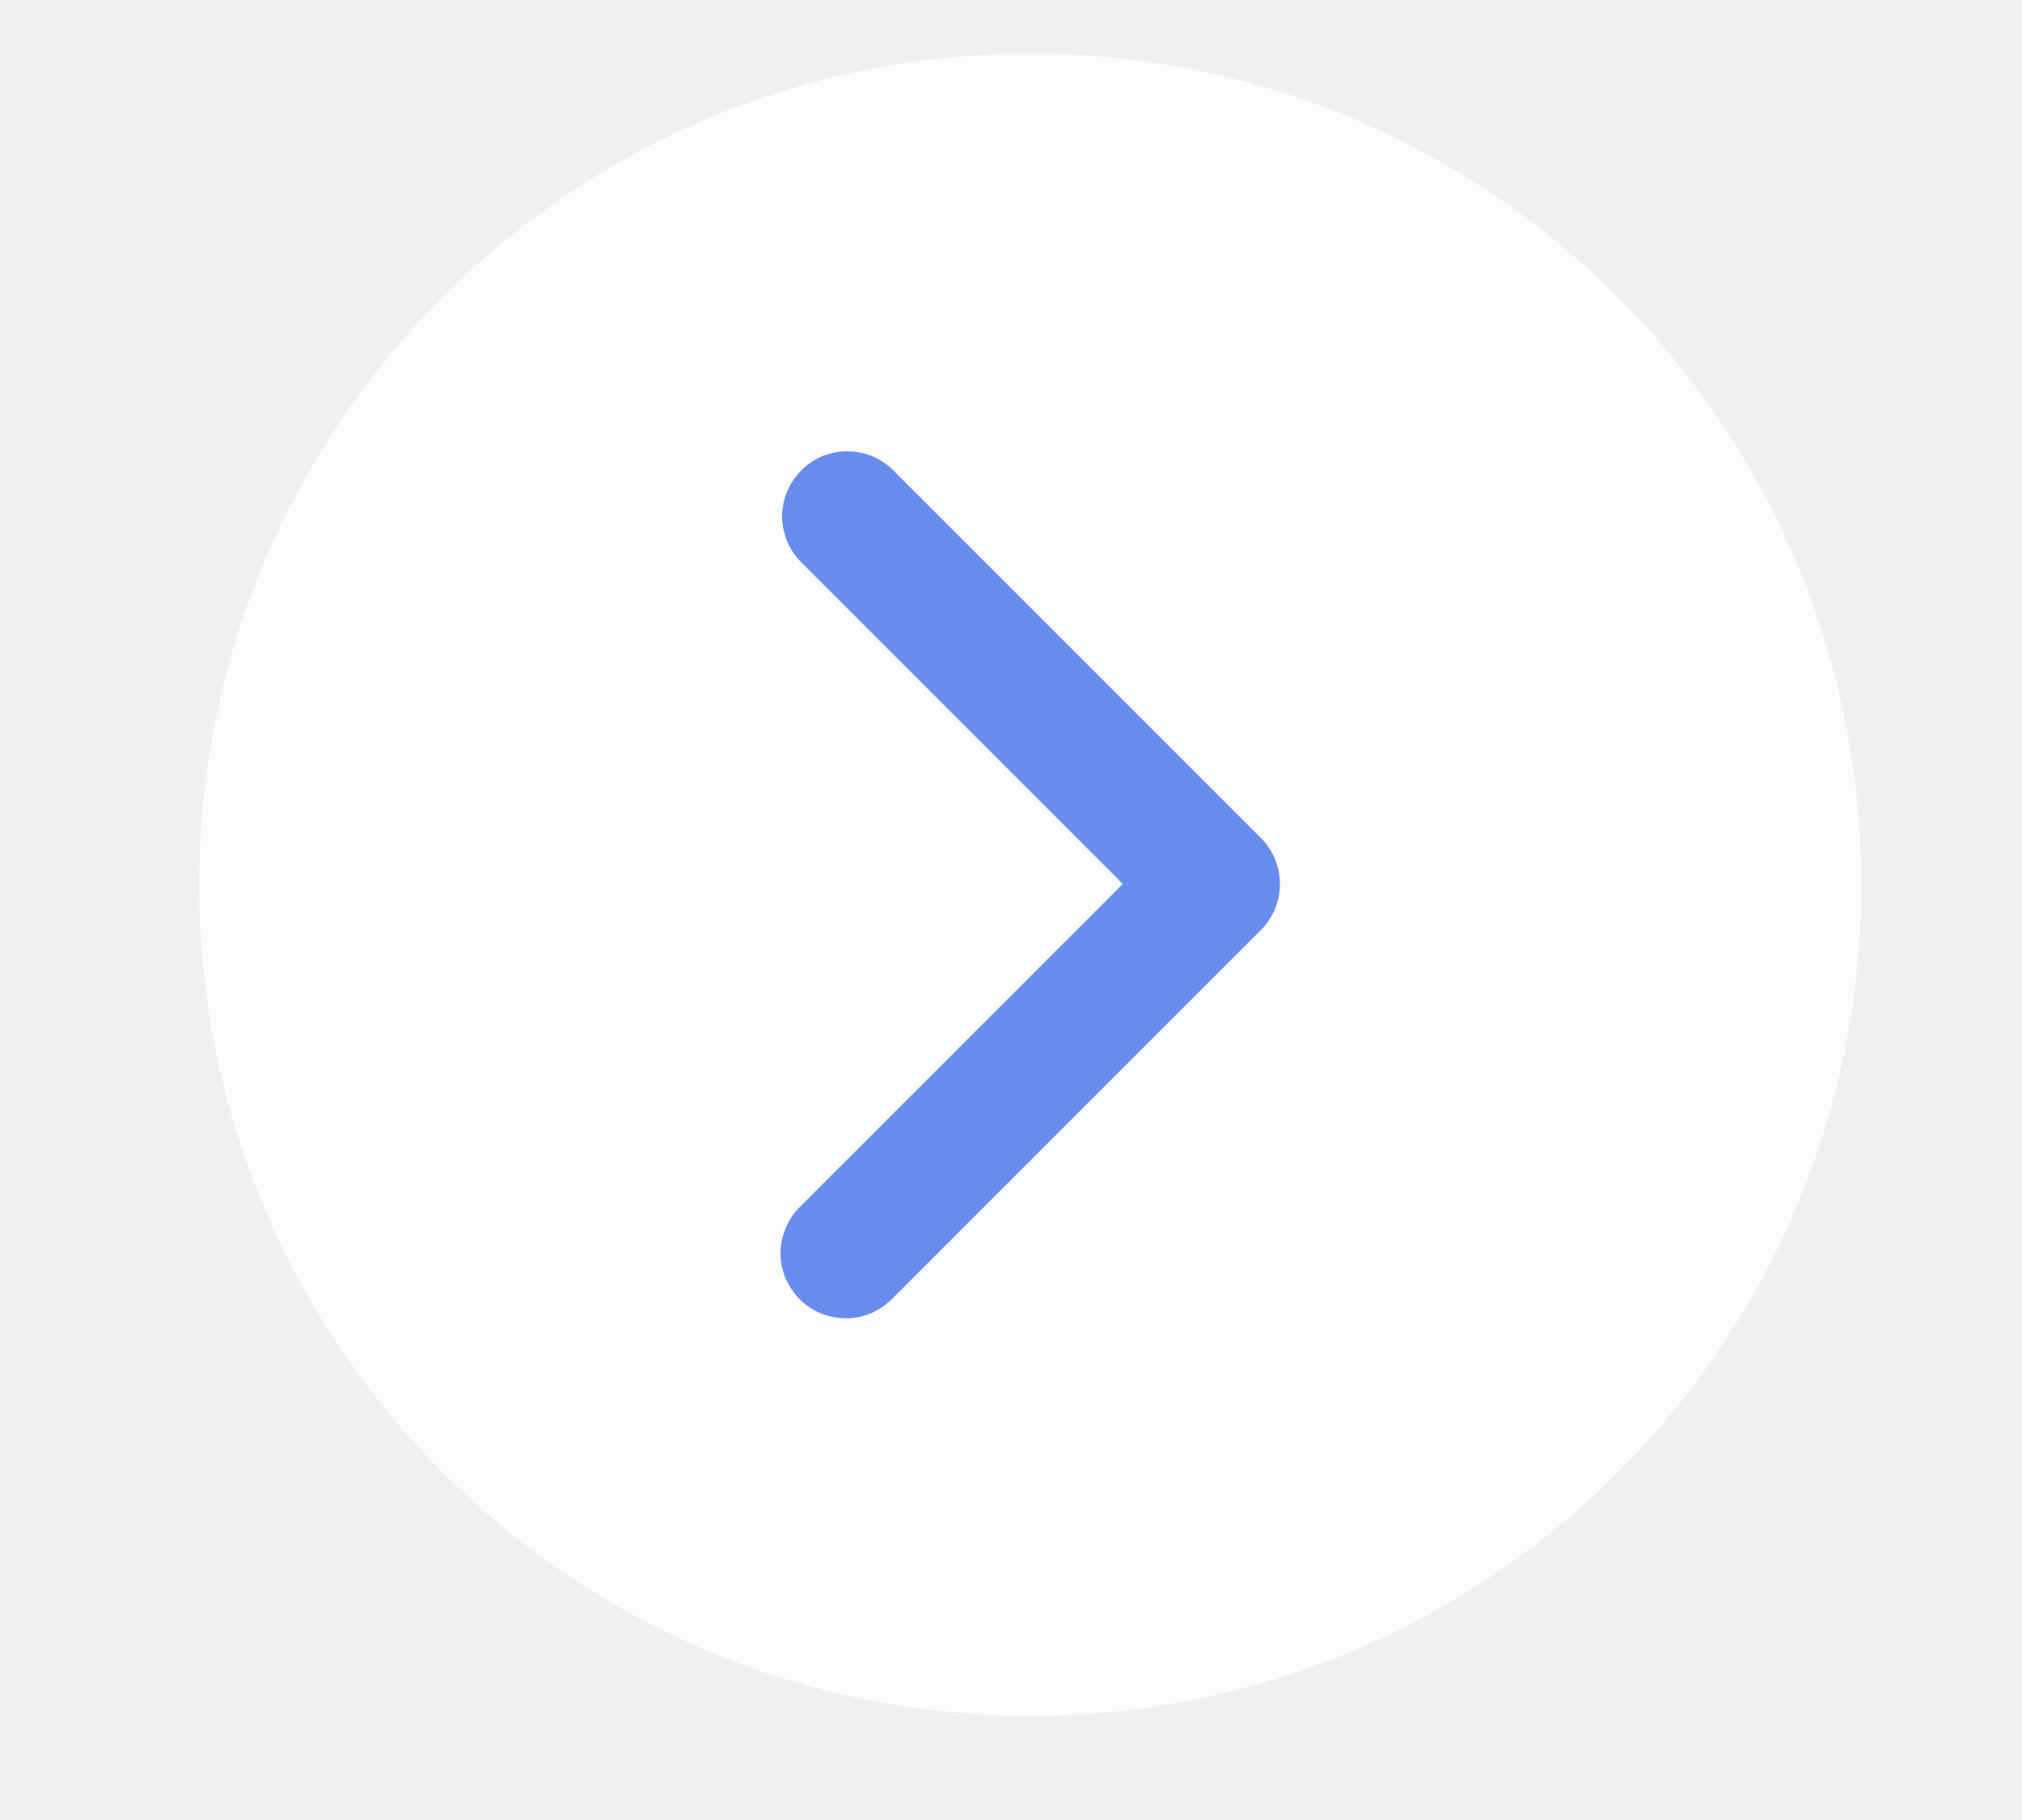
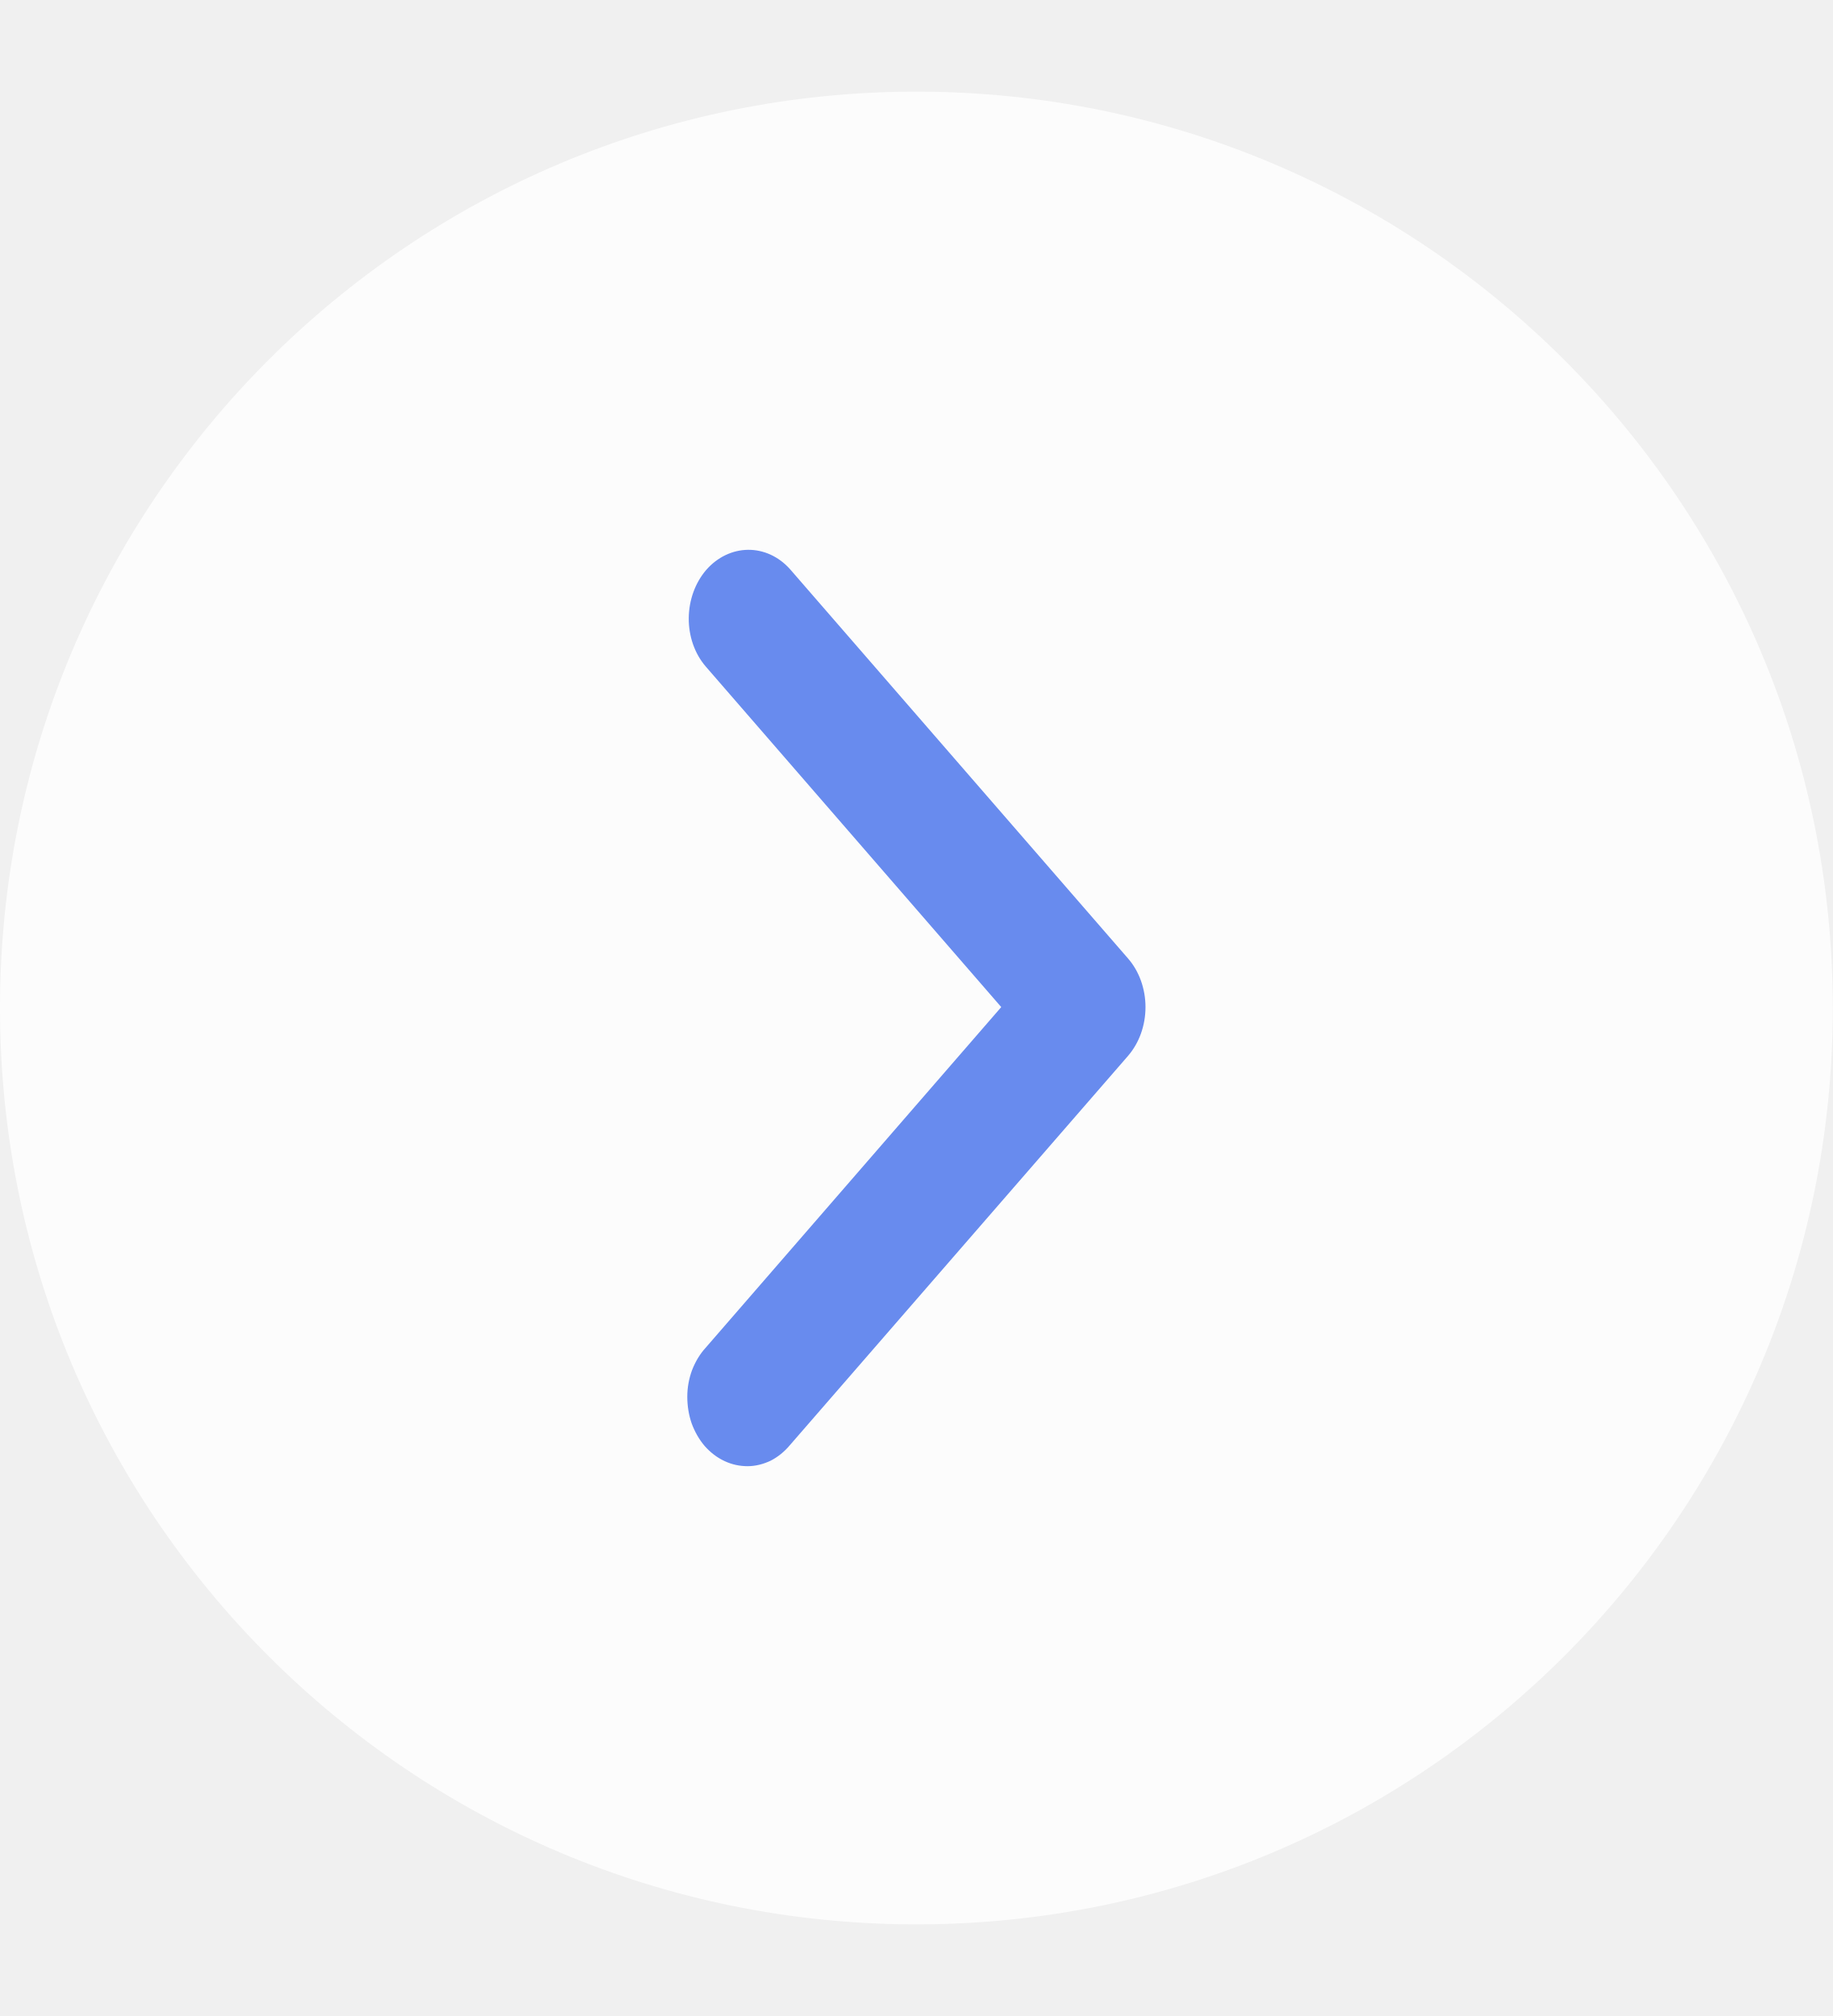
- <svg xmlns="http://www.w3.org/2000/svg" width="10" height="9" viewBox="0 0 10 9" fill="none">
+ <svg xmlns="http://www.w3.org/2000/svg" width="10" height="11" viewBox="0 0 10 11" fill="none">
  <g opacity="0.8">
-     <circle cx="5.095" cy="4.375" r="4.11" fill="white" />
-     <path fill-rule="evenodd" clip-rule="evenodd" d="M6.236 4.144C6.296 4.204 6.33 4.286 6.33 4.371C6.33 4.457 6.296 4.539 6.236 4.599L4.414 6.421C4.384 6.451 4.349 6.476 4.31 6.493C4.27 6.51 4.228 6.519 4.185 6.519C4.143 6.519 4.1 6.511 4.061 6.495C4.021 6.479 3.985 6.455 3.955 6.425C3.925 6.394 3.901 6.359 3.884 6.319C3.868 6.279 3.86 6.237 3.86 6.194C3.861 6.151 3.87 6.109 3.887 6.07C3.903 6.031 3.928 5.995 3.959 5.965L5.553 4.371L3.959 2.777C3.9 2.717 3.868 2.635 3.868 2.551C3.869 2.466 3.903 2.386 3.963 2.326C4.022 2.266 4.103 2.232 4.188 2.232C4.272 2.231 4.353 2.263 4.414 2.322L6.236 4.144Z" fill="#4672EE" />
+     <circle cx="5" cy="5.5" r="5" fill="white" />
+     <path fill-rule="evenodd" clip-rule="evenodd" d="M6.155 5.23C6.216 5.3 6.25 5.396 6.25 5.495C6.25 5.595 6.216 5.69 6.155 5.761L4.31 7.885C4.28 7.921 4.244 7.95 4.205 7.97C4.165 7.989 4.122 8 4.079 8C4.036 8 3.993 7.991 3.953 7.972C3.912 7.953 3.876 7.925 3.845 7.89C3.815 7.855 3.791 7.813 3.774 7.767C3.758 7.721 3.75 7.671 3.75 7.621C3.75 7.571 3.759 7.522 3.776 7.476C3.794 7.43 3.818 7.389 3.85 7.354L5.463 5.495L3.85 3.636C3.79 3.566 3.757 3.471 3.758 3.372C3.759 3.274 3.793 3.18 3.853 3.11C3.914 3.04 3.996 3.001 4.081 3C4.167 2.999 4.249 3.037 4.31 3.105L6.155 5.23Z" fill="#4672EE" />
  </g>
</svg>
